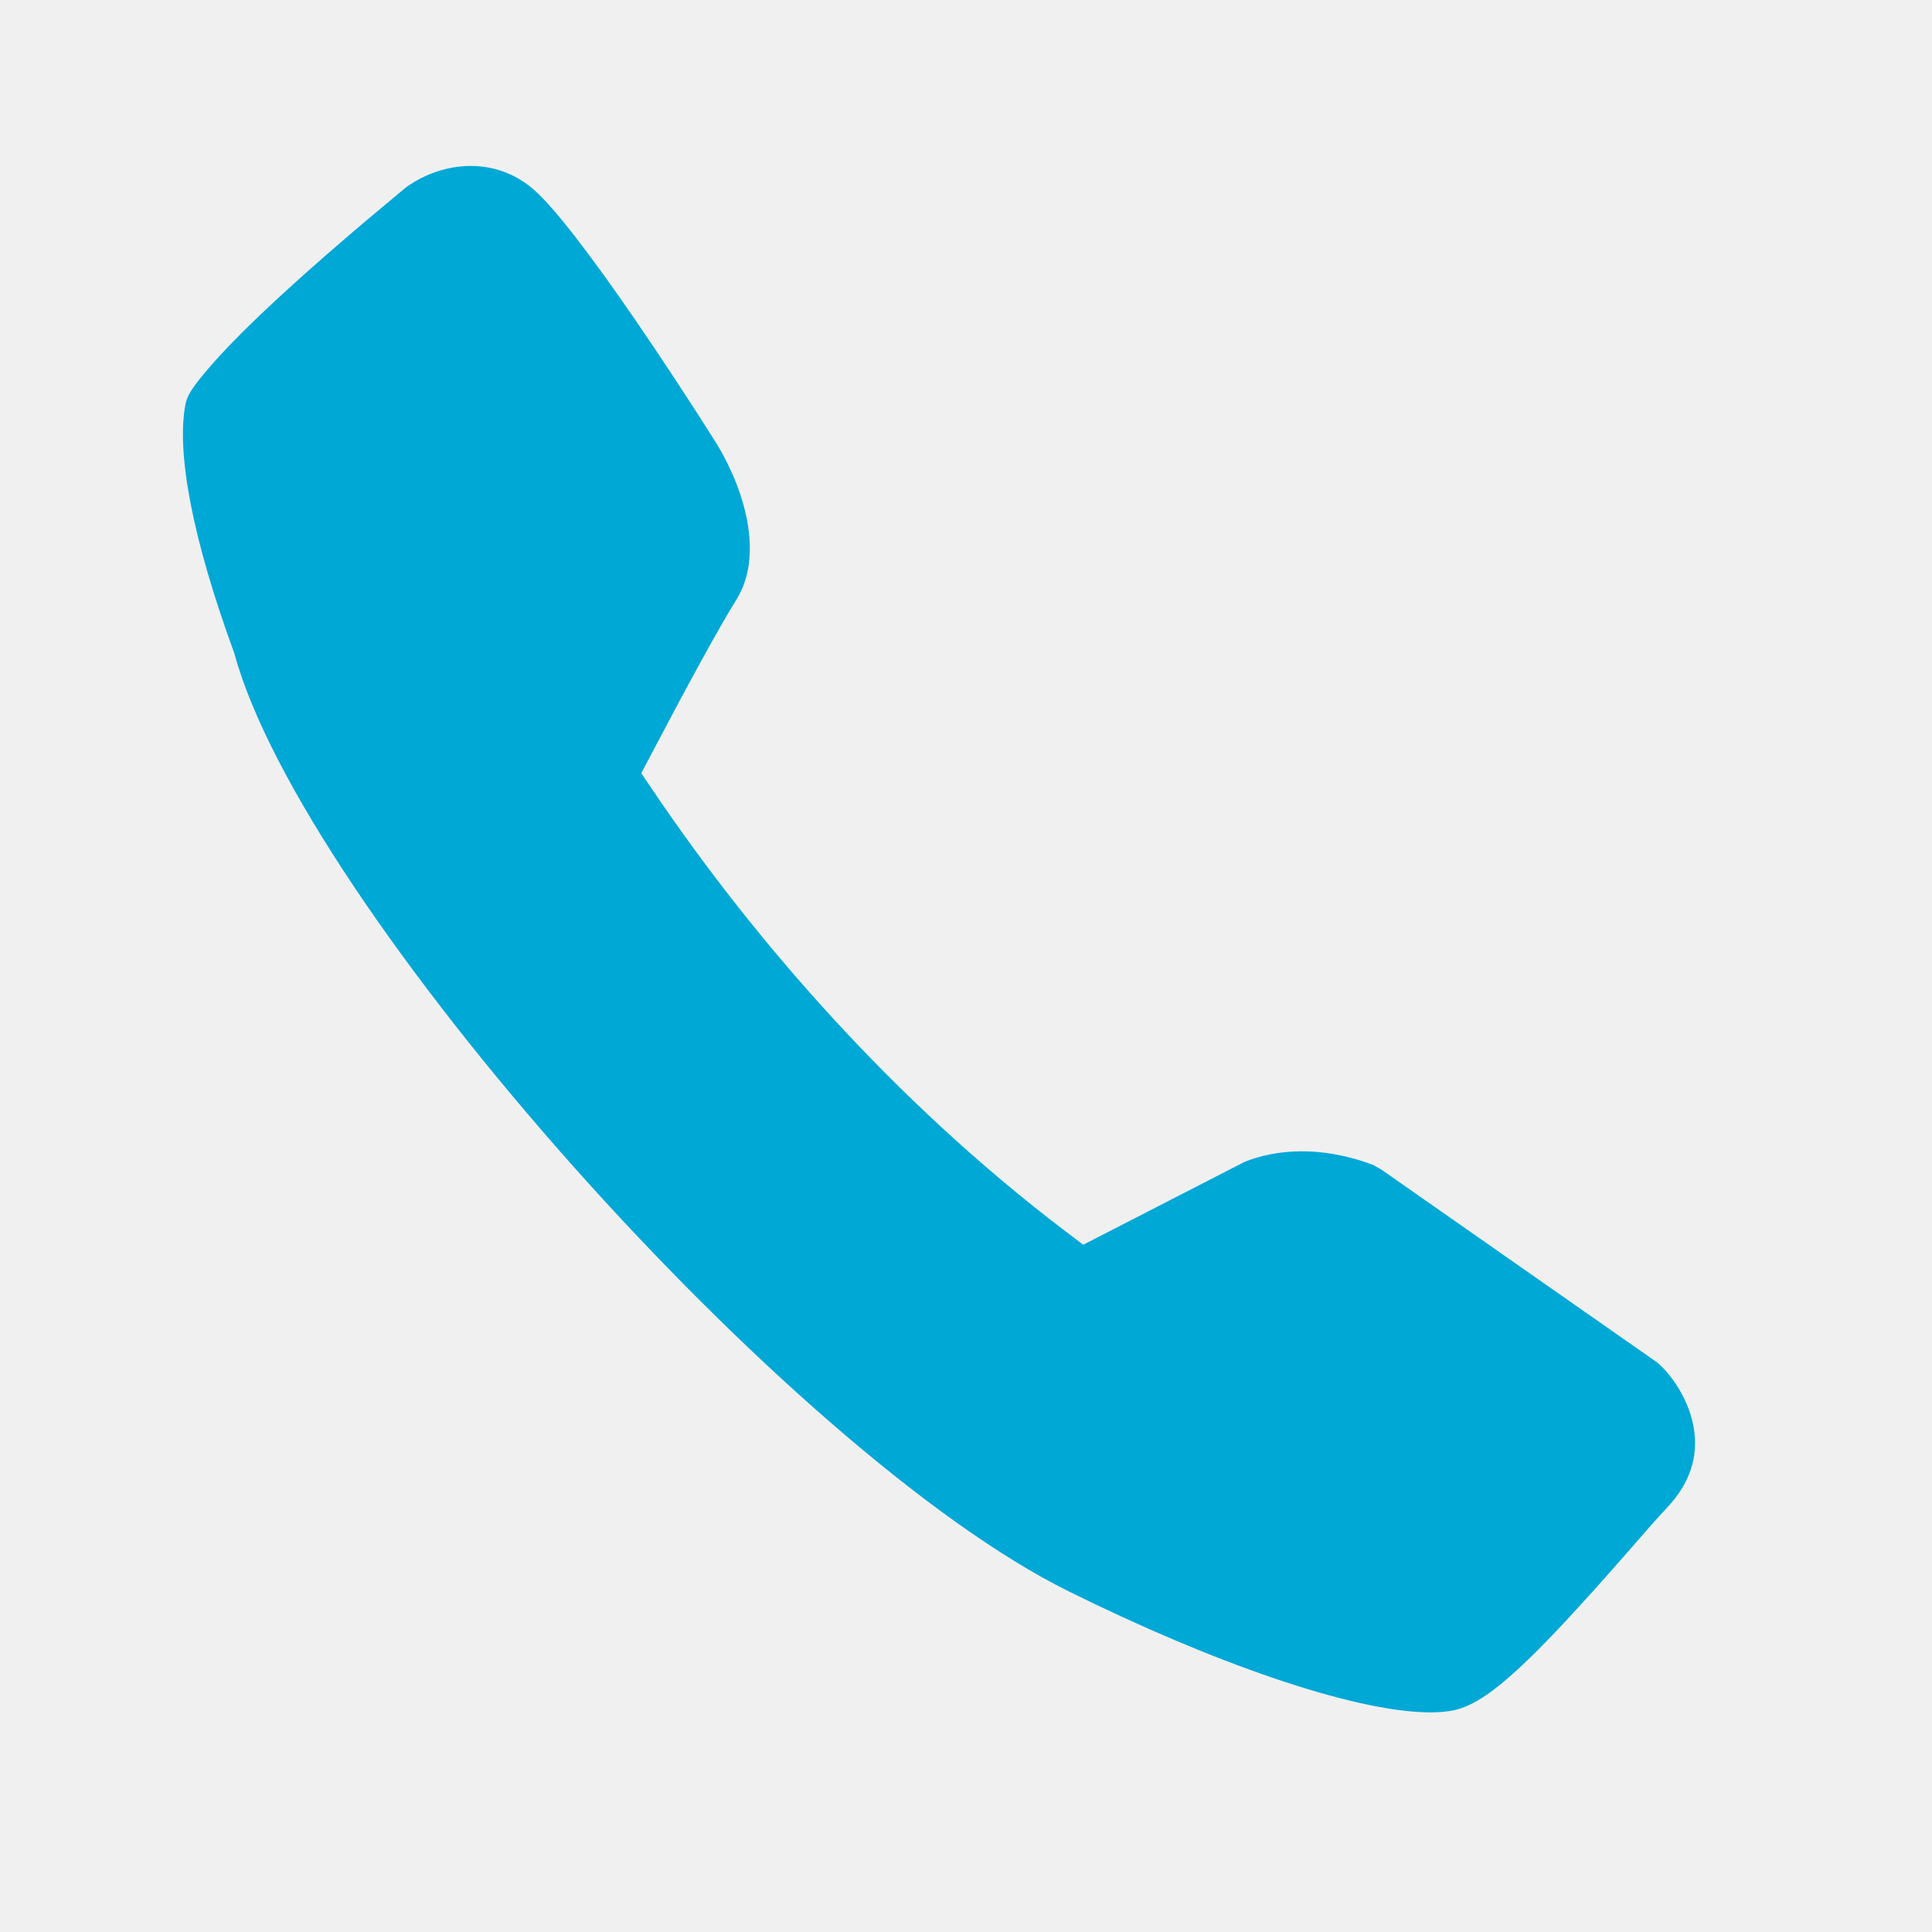
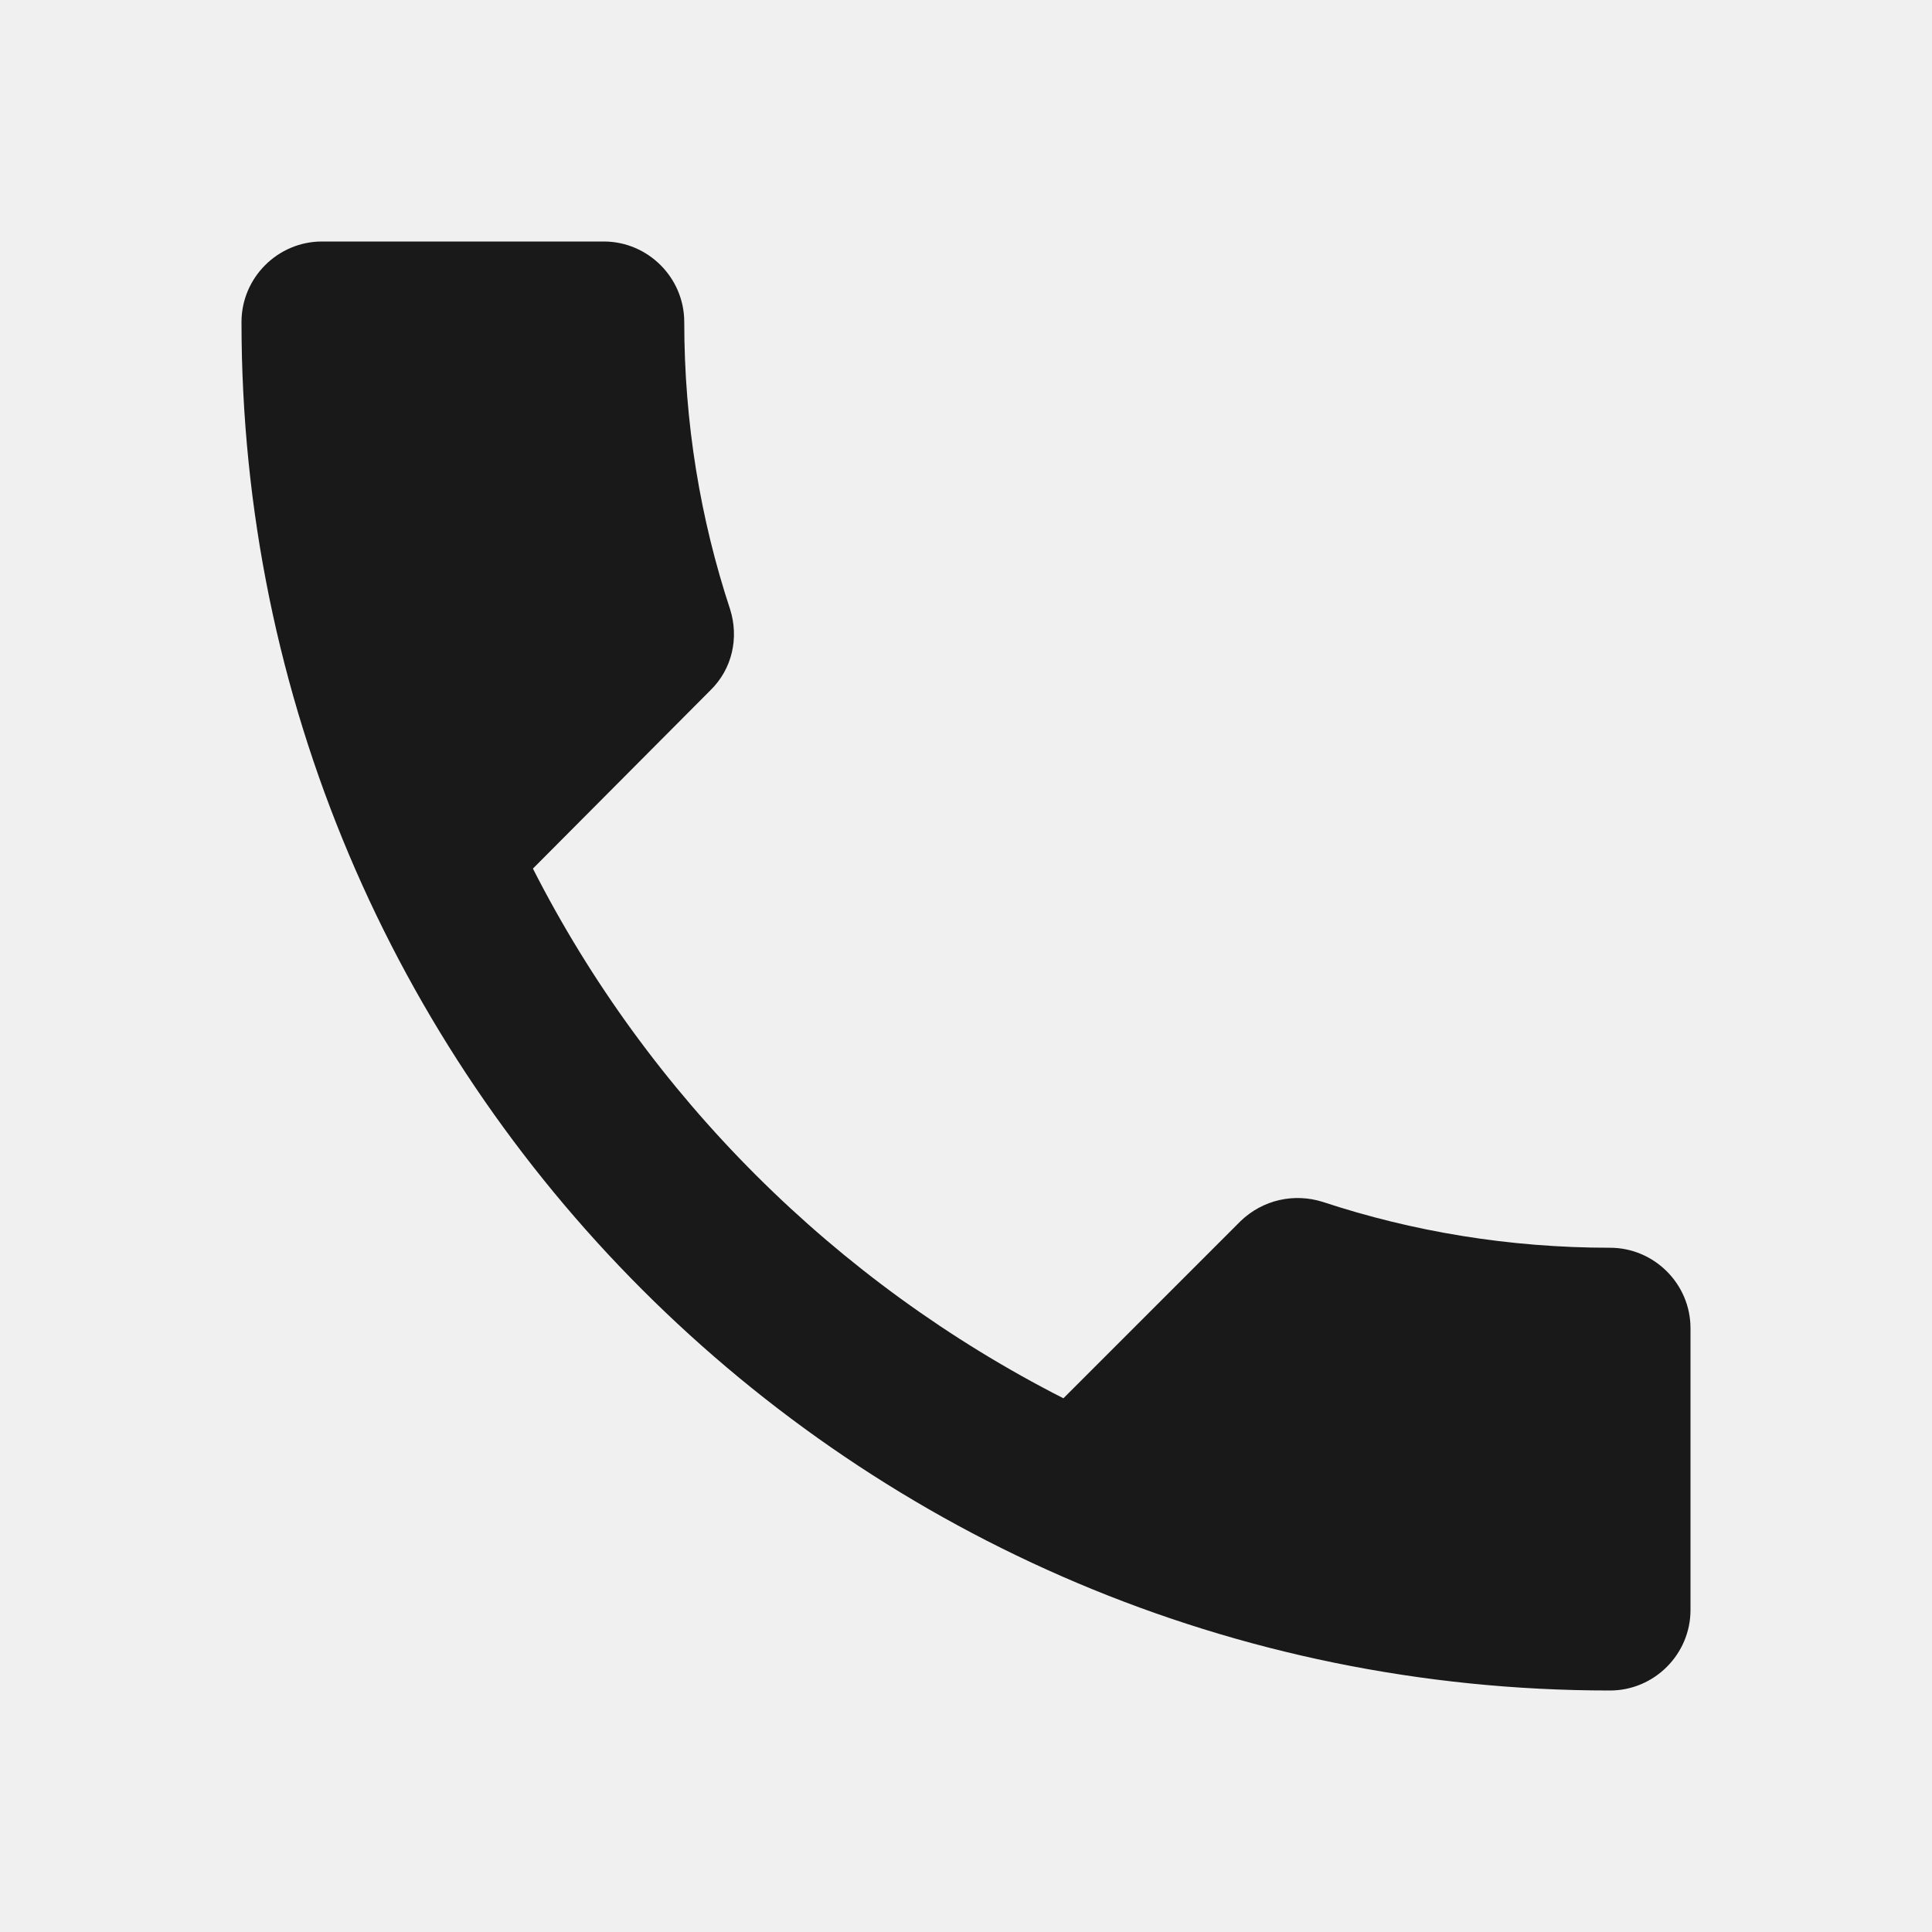
- <svg xmlns="http://www.w3.org/2000/svg" width="24px" height="24px" viewBox="0 0 24 24" version="1.1">
+ <svg xmlns="http://www.w3.org/2000/svg" xmlns:xlink="http://www.w3.org/1999/xlink" width="24px" height="24px" viewBox="0 0 24 24" version="1.1">
+   <defs>
+     <path d="M20,15.5 C18.75,15.5 17.55,15.3 16.43,14.93 C16.08,14.82 15.69,14.9 15.41,15.17 L13.21,17.37 C10.38,15.93 8.06,13.62 6.62,10.79 L8.82,8.58 C9.1,8.31 9.18,7.92 9.07,7.57 C8.7,6.45 8.5,5.25 8.5,4 C8.5,3.45 8.05,3 7.5,3 L4,3 C3.45,3 3,3.45 3,4 C3,13.39 10.61,21 20,21 C20.55,21 21,20.55 21,20 L21,16.5 C21,15.95 20.55,15.5 20,15.5 Z" id="path-1" />
+   </defs>
  <g id="phone" stroke="none" stroke-width="1" fill="none" fill-rule="evenodd">
-     <path fill="#00A8D6" transform="translate(11.66435, 11.66435) rotate(1) translate(-11.66435, -11.66435) " d="M17.898,21.164 C18.051,21.164 18.179,21.148 18.276,21.119 C18.686,20.994 19.202,20.489 20.344,19.138 C20.606,18.825 20.717,18.695 20.832,18.569 C21.093,18.28 21.182,17.988 21.162,17.7 C21.133,17.296 20.878,16.934 20.679,16.77 L17.205,14.43 L17.106,14.377 C16.435,14.137 15.875,14.211 15.507,14.367 L13.522,15.431 L13.294,15.264 C11.133,13.681 9.361,11.709 8.082,9.885 L7.931,9.67 L8.049,9.436 C8.474,8.592 8.853,7.864 9.076,7.491 C9.396,6.955 9.177,6.178 8.808,5.58 C8.482,5.083 8.127,4.559 7.747,4.025 C7.184,3.236 6.727,2.663 6.474,2.449 C5.988,2.035 5.334,2.107 4.882,2.444 C3.663,3.489 2.904,4.217 2.501,4.696 C2.254,4.99 2.207,5.084 2.188,5.194 C2.087,5.796 2.306,6.86 2.85,8.268 C3.753,11.386 9.903,18.076 13.417,19.739 C15.212,20.59 16.95,21.164 17.898,21.164 Z" id="path-1" />
+     <mask id="mask-2" fill="white">
+       <use xlink:href="#path-1" />
+     </mask>
+     <use id="Shape" fill="#191919" fill-rule="nonzero" xlink:href="#path-1" />
  </g>
</svg>
